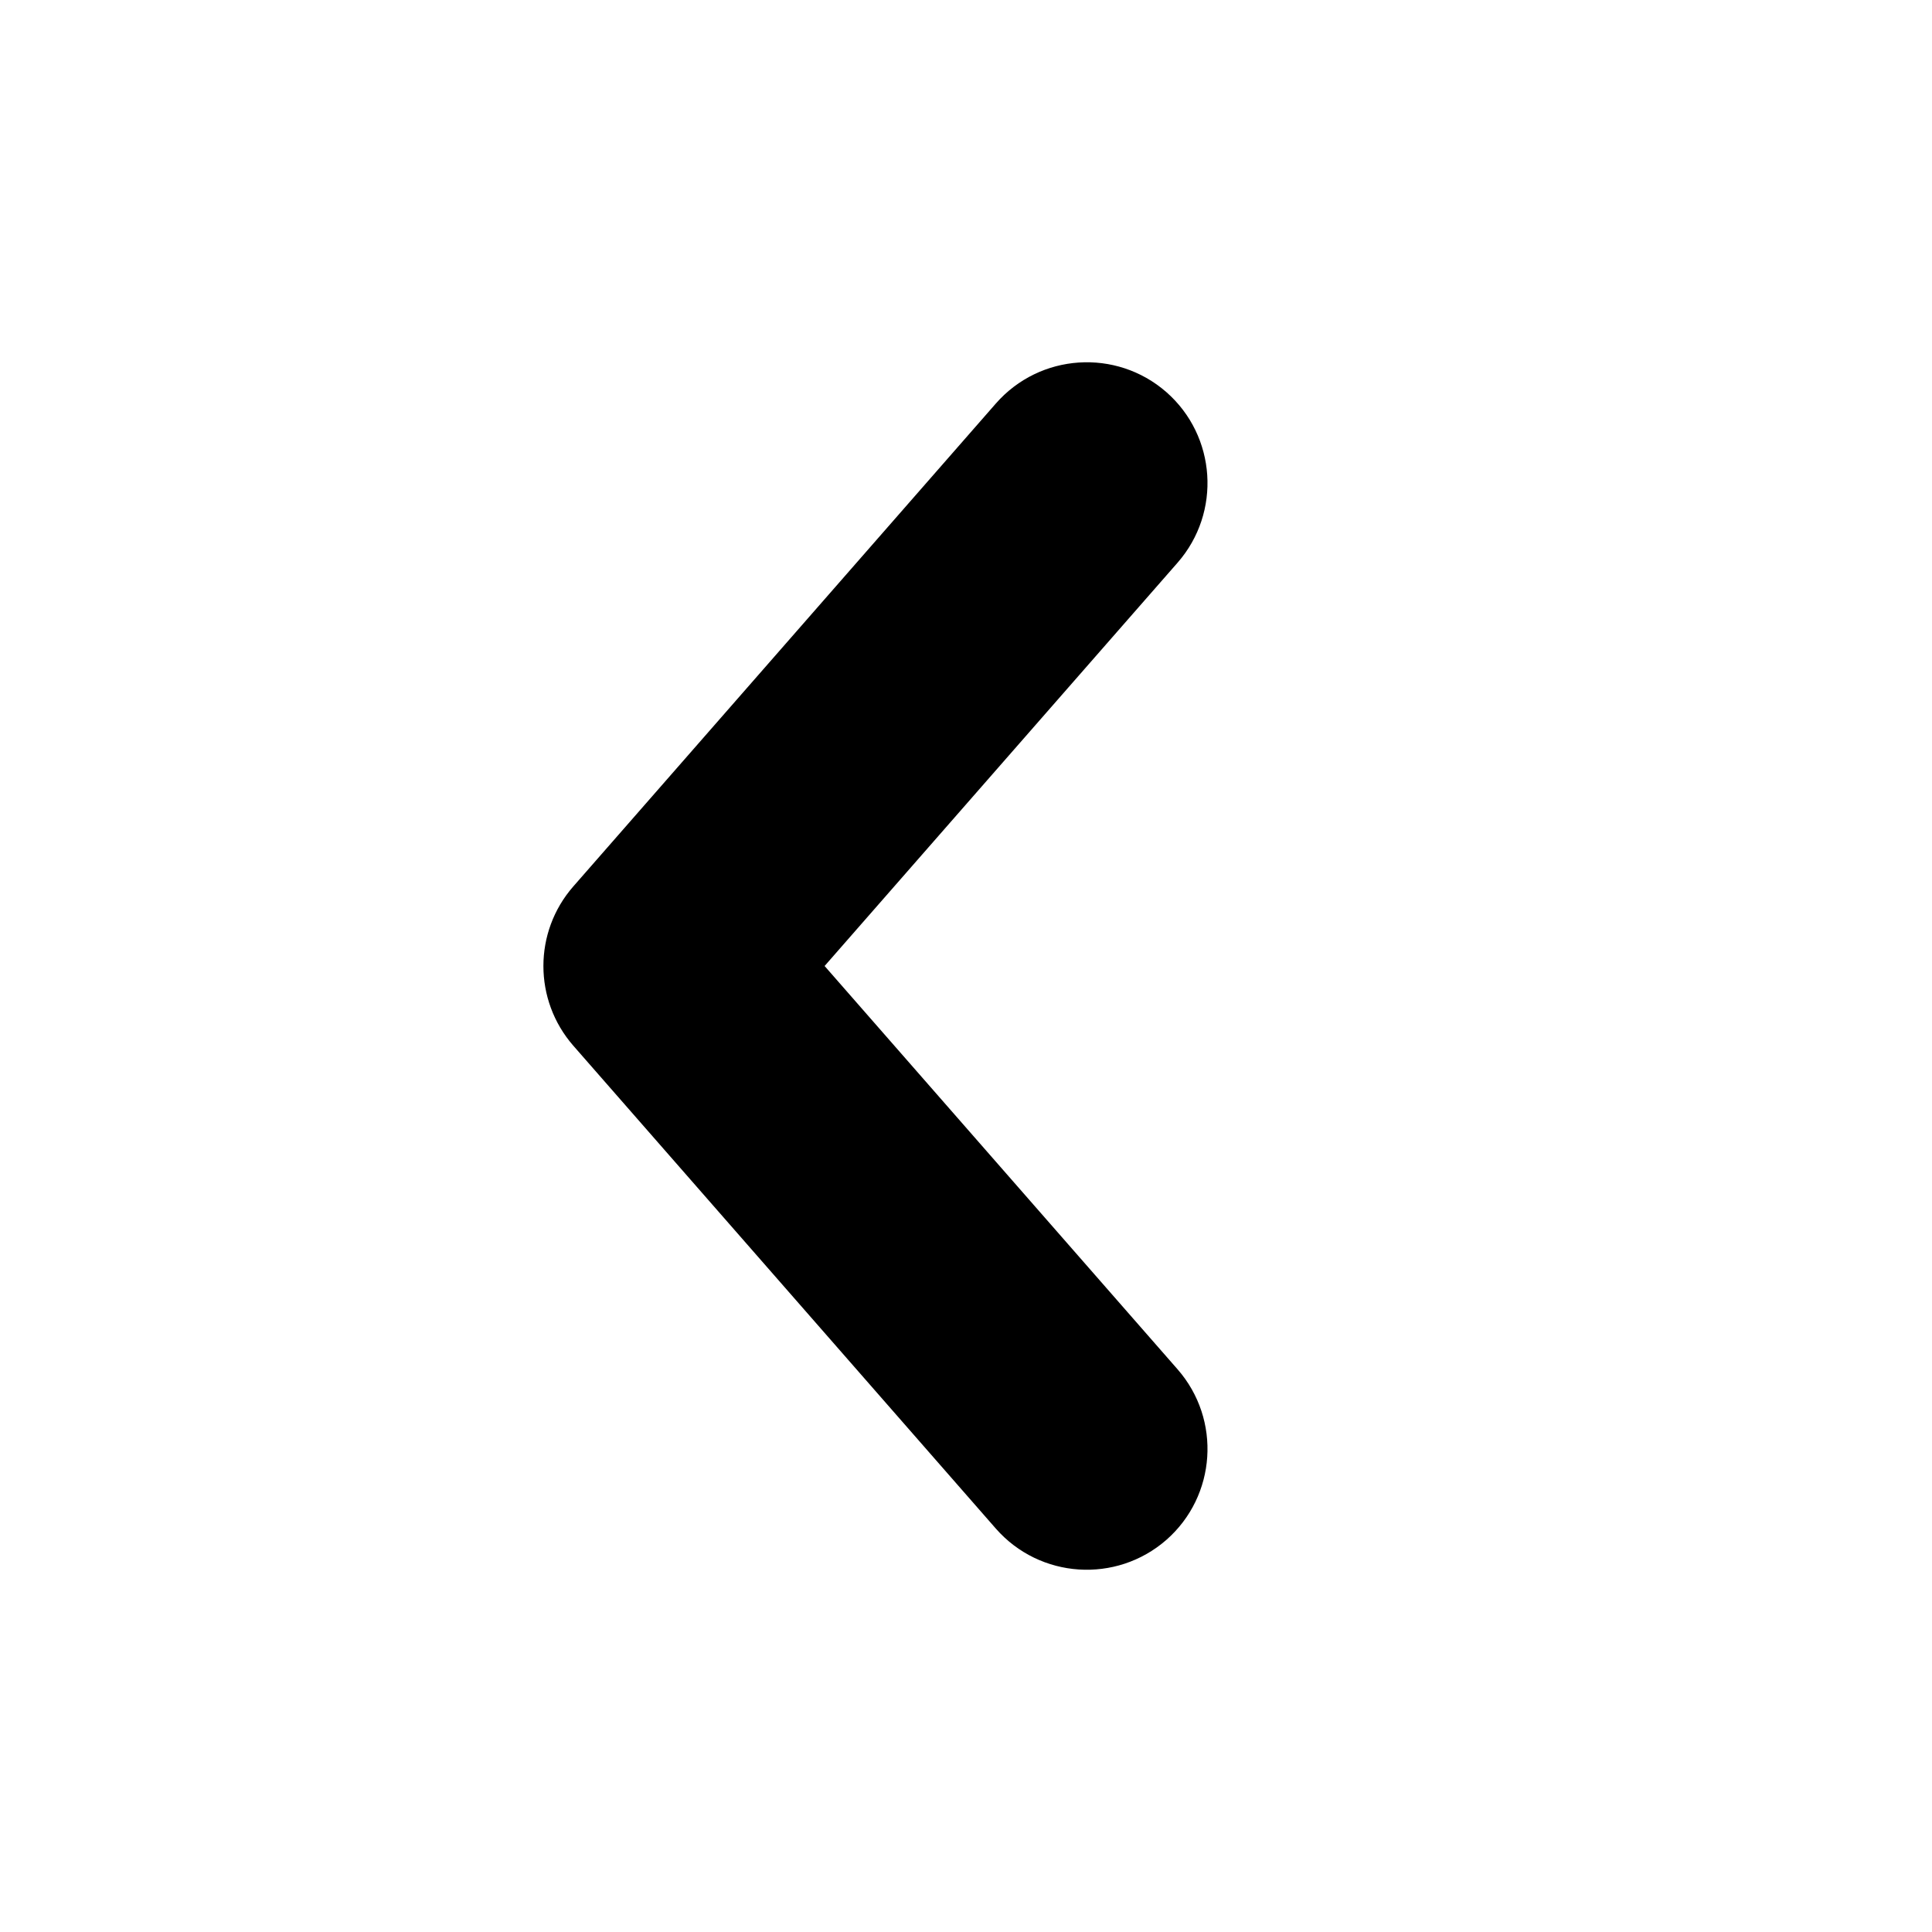
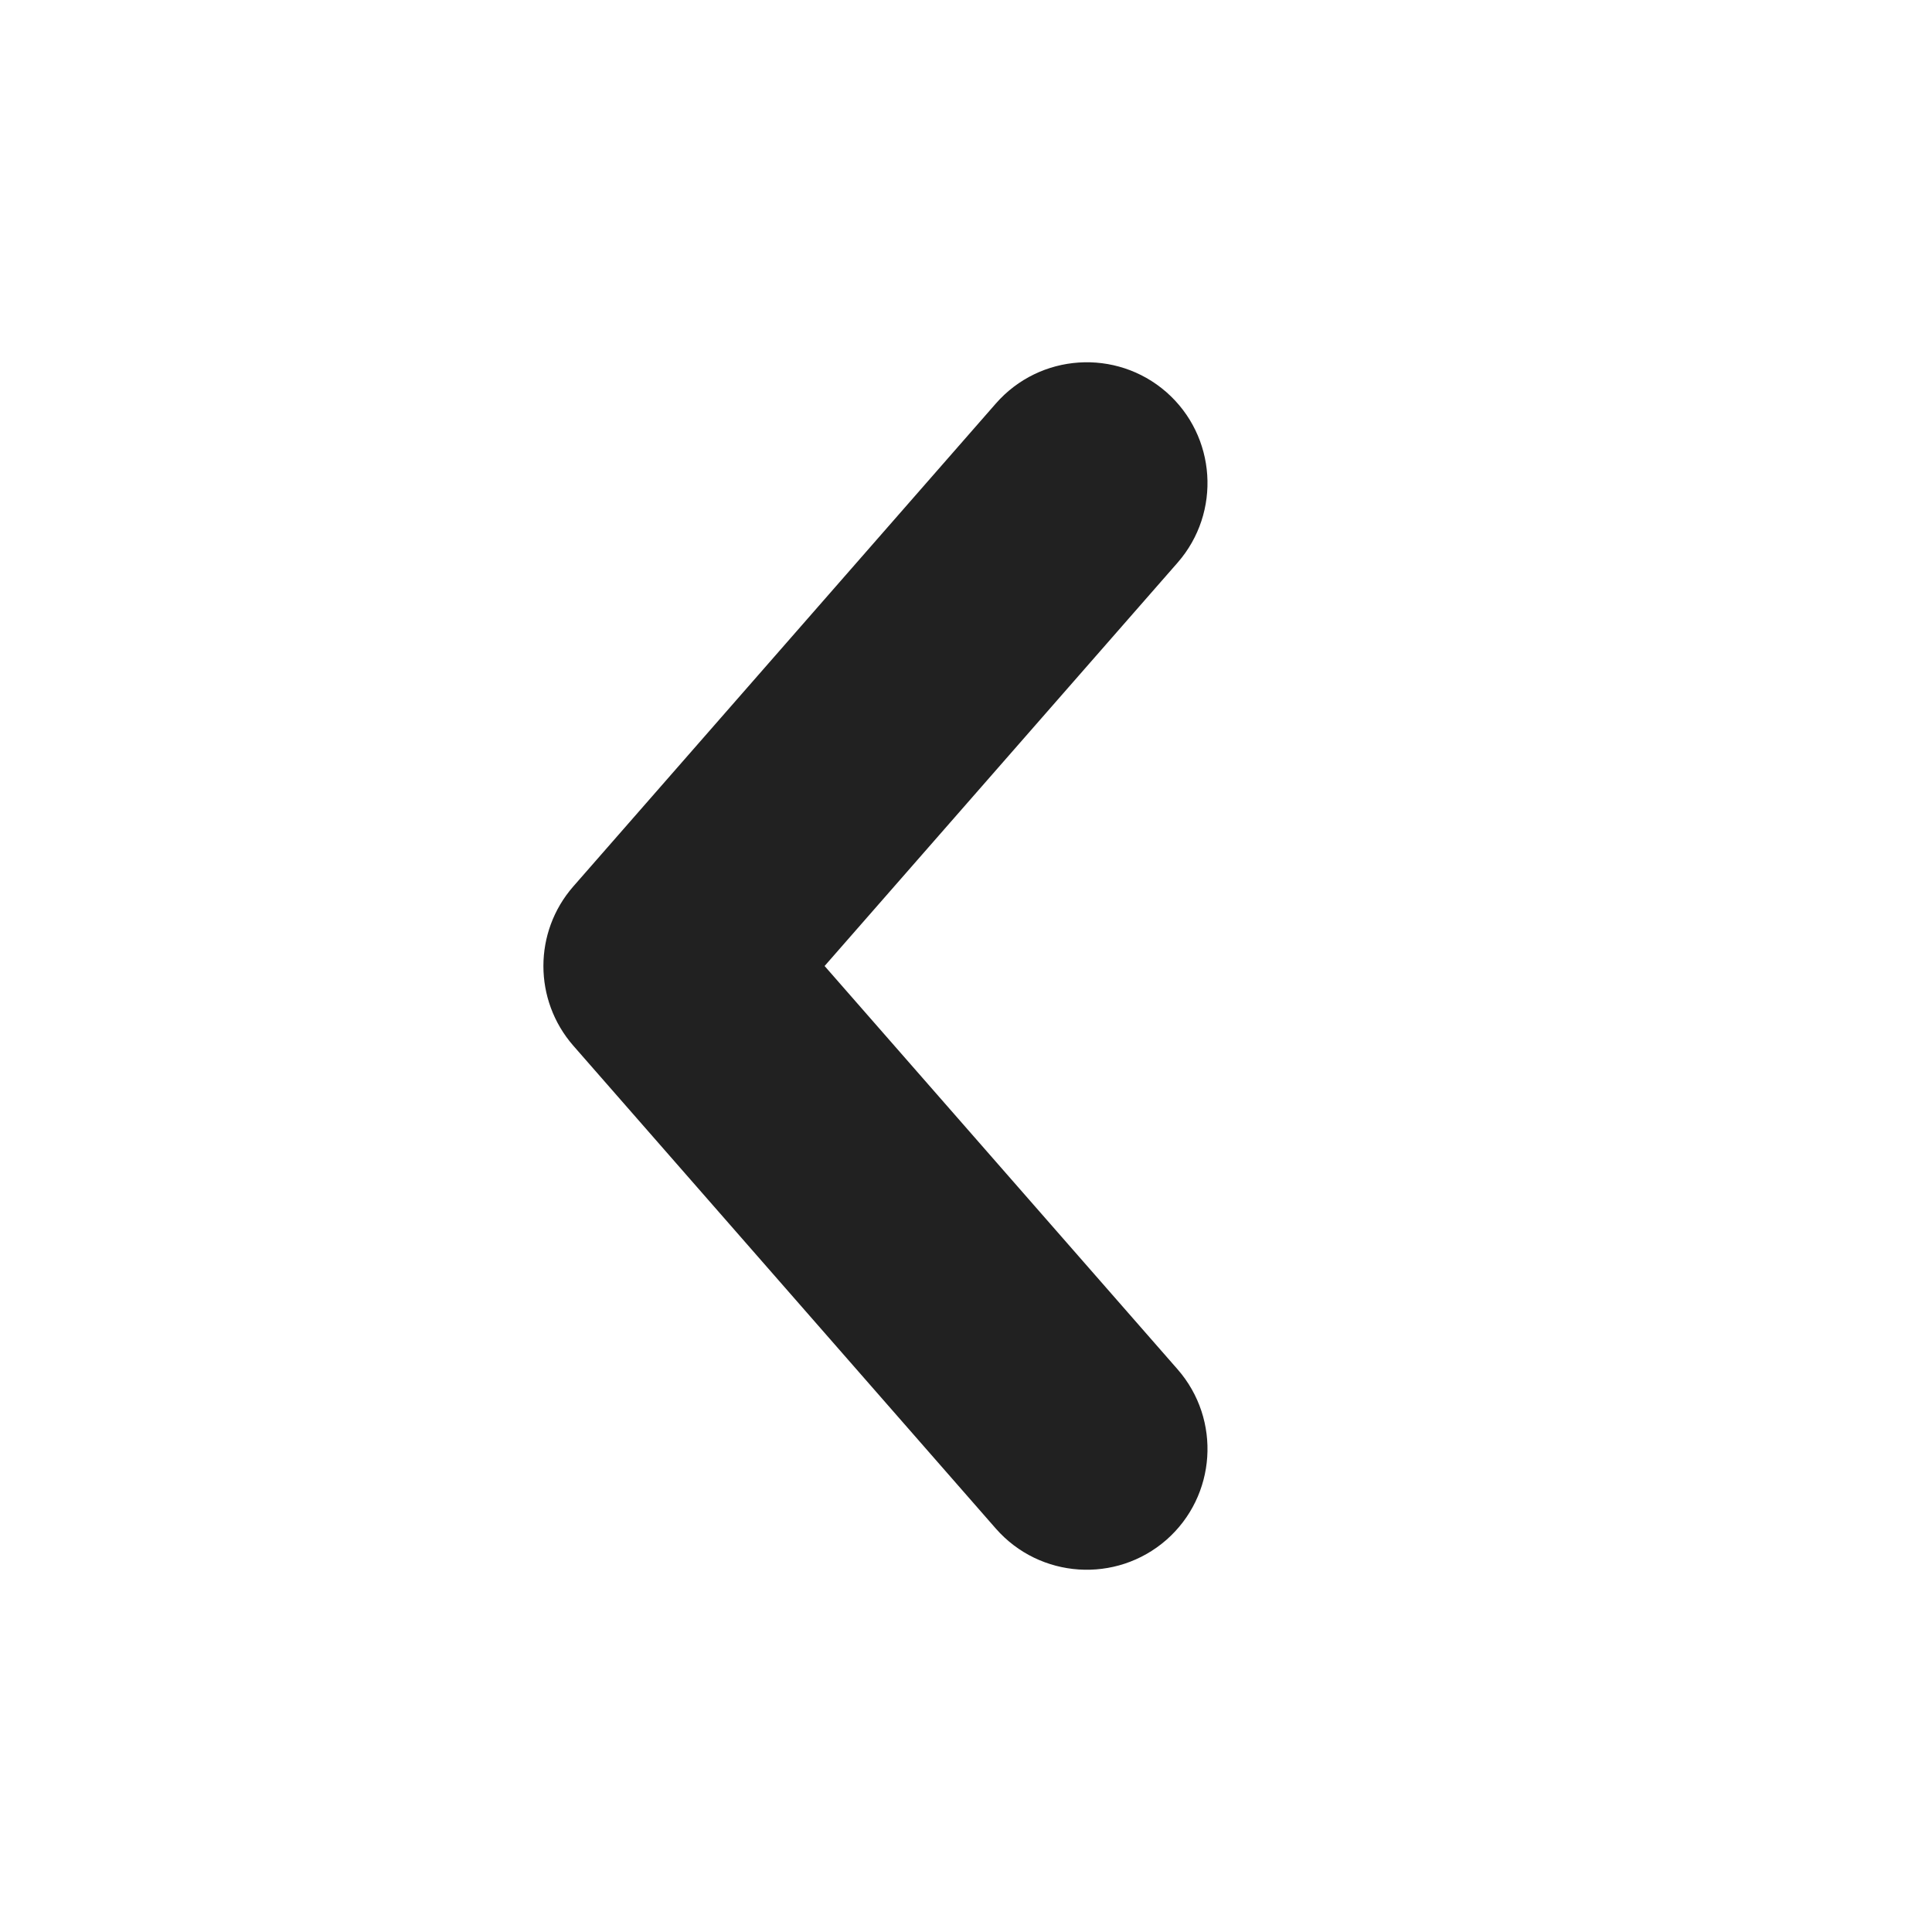
<svg xmlns="http://www.w3.org/2000/svg" width="16" height="16" viewBox="0 0 16 16" fill="none">
-   <path fill-rule="evenodd" clip-rule="evenodd" d="M9.659 3.247C10.074 3.611 10.116 4.243 9.753 4.659L6.829 8L9.753 11.341C10.116 11.757 10.074 12.389 9.659 12.753C9.243 13.116 8.611 13.074 8.247 12.659L4.747 8.659C4.418 8.281 4.418 7.719 4.747 7.342L8.247 3.342C8.611 2.926 9.243 2.884 9.659 3.247Z" fill="black" />
+   <path fill-rule="evenodd" clip-rule="evenodd" d="M9.659 3.247C10.074 3.611 10.116 4.243 9.753 4.659L6.829 8L9.753 11.341C10.116 11.757 10.074 12.389 9.659 12.753C9.243 13.116 8.611 13.074 8.247 12.659L4.747 8.659C4.418 8.281 4.418 7.719 4.747 7.342L8.247 3.342C8.611 2.926 9.243 2.884 9.659 3.247Z" fill="#212121" />
</svg>
